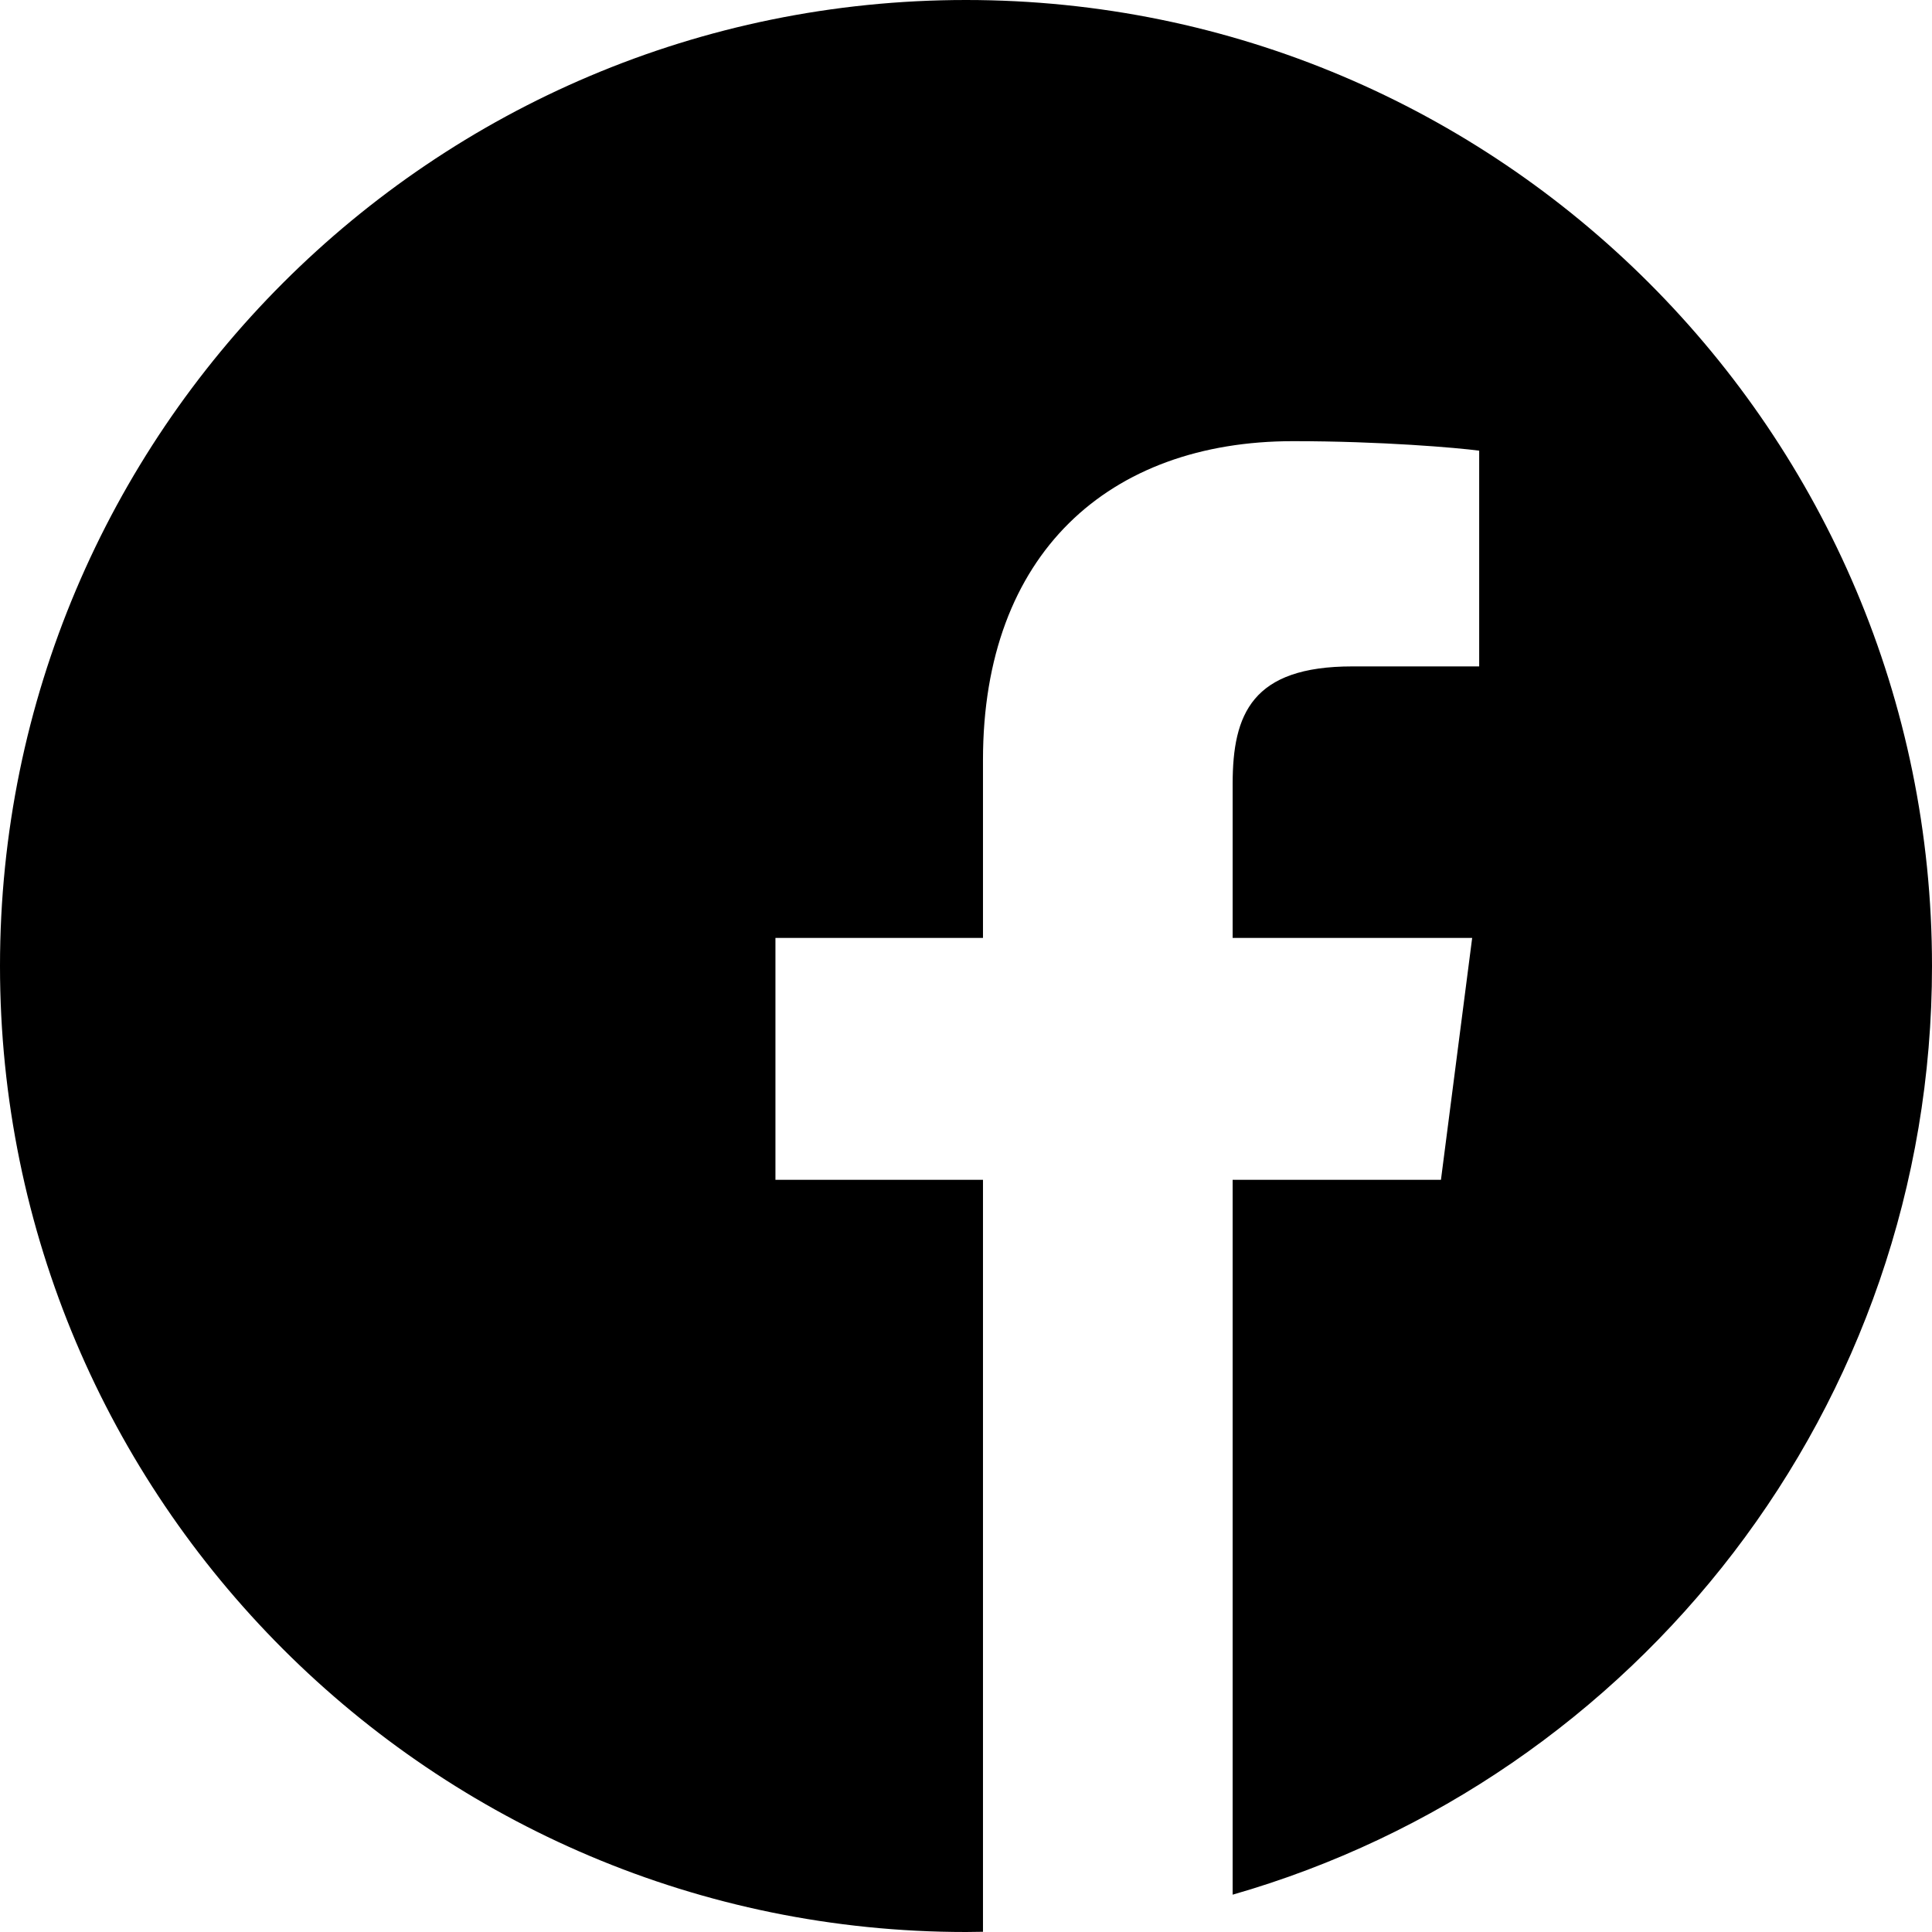
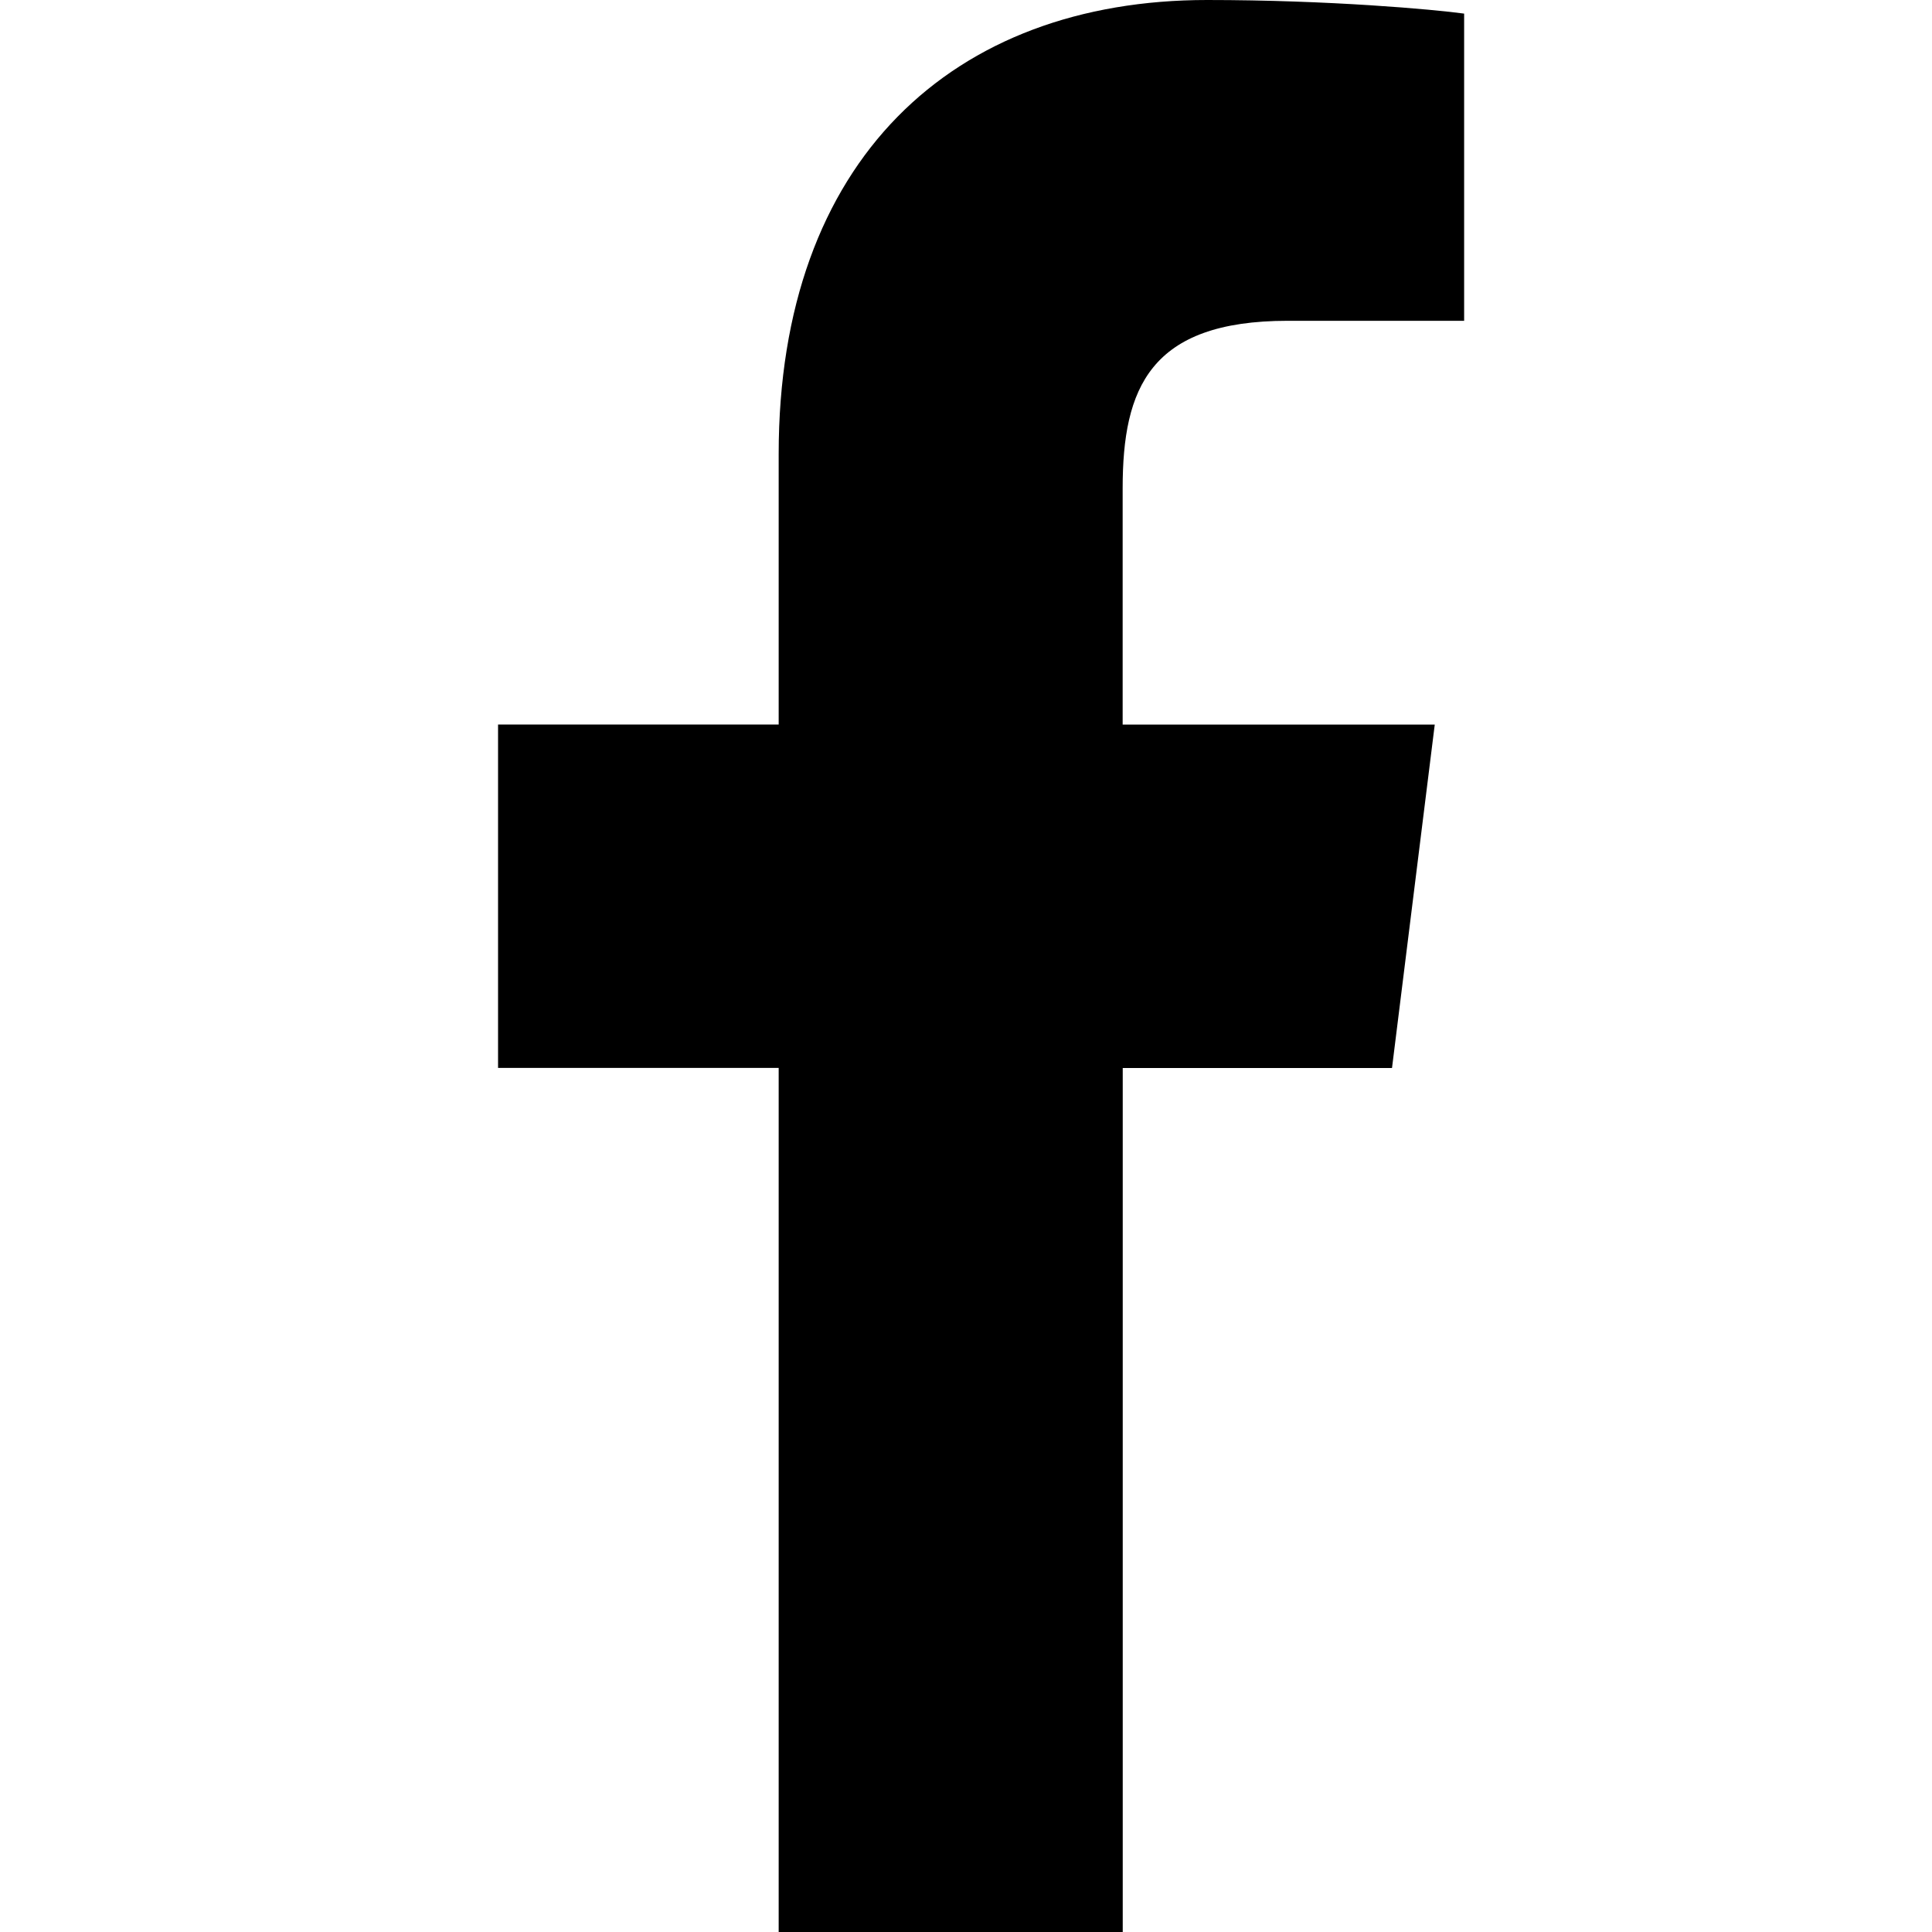
- <svg xmlns="http://www.w3.org/2000/svg" height="512pt" viewBox="0 0 512 512" width="512pt">
-   <path d="m297.277 508.668c-2.133.348-4.273.668-6.422.961 2.148-.293 4.289-.613 6.422-.961zm0 0" />
-   <path d="m302.398 507.793c-1.02.188-2.039.359-3.059.535 1.02-.176 2.039-.348 3.059-.535zm0 0" />
-   <path d="m285.137 510.34c-2.496.281-5.008.531-7.527.742 2.52-.211 5.031-.461 7.527-.742zm0 0" />
-   <path d="m290.055 509.738c-1.199.16-2.406.309-3.609.449 1.203-.141 2.41-.289 3.609-.449zm0 0" />
-   <path d="m309.367 506.41c-.898.191-1.801.383-2.703.566.902-.184 1.805-.375 2.703-.566zm0 0" />
-   <path d="m326.664 502.113c-.727.207-1.453.402-2.18.605.727-.203 1.453-.398 2.18-.605zm0 0" />
-   <path d="m321.434 503.543c-.789.207-1.582.418-2.375.617.793-.199 1.586-.406 2.375-.617zm0 0" />
-   <path d="m314.59 505.254c-.836.195-1.68.379-2.523.566.844-.188 1.688-.371 2.523-.566zm0 0" />
-   <path d="m277.527 511.09c-1.348.113-2.695.215-4.047.305 1.352-.09 2.699-.191 4.047-.305zm0 0" />
-   <path d="m512 256c0-141.363-114.637-256-256-256s-256 114.637-256 256 114.637 256 256 256c1.504 0 3-.031 4.5-.059v-199.285h-55v-64.098h55v-47.168c0-54.703 33.395-84.477 82.191-84.477 23.367 0 43.453 1.742 49.309 2.52v57.172h-33.648c-26.547 0-31.688 12.617-31.688 31.129v40.824h63.477l-8.273 64.098h-55.203v189.453c107.004-30.676 185.336-129.258 185.336-246.109zm0 0" />
-   <path d="m272.914 511.43c-2.664.172-5.34.309-8.023.398 2.684-.09 5.359-.227 8.023-.398zm0 0" />
-   <path d="m264.754 511.836c-1.414.047-2.832.082-4.25.105 1.418-.023 2.836-.059 4.25-.105zm0 0" />
+ <svg xmlns="http://www.w3.org/2000/svg" id="Bold" enable-background="new 0 0 24 24" height="512" viewBox="0 0 24 24" width="512">
+   <path d="m15.997 3.985h2.191v-3.816c-.378-.052-1.678-.169-3.192-.169-3.159 0-5.323 1.987-5.323 5.639v3.361h-3.486v4.266h3.486v10.734h4.274v-10.733h3.345l.531-4.266h-3.877v-2.939c.001-1.233.333-2.077 2.051-2.077z" />
</svg>
